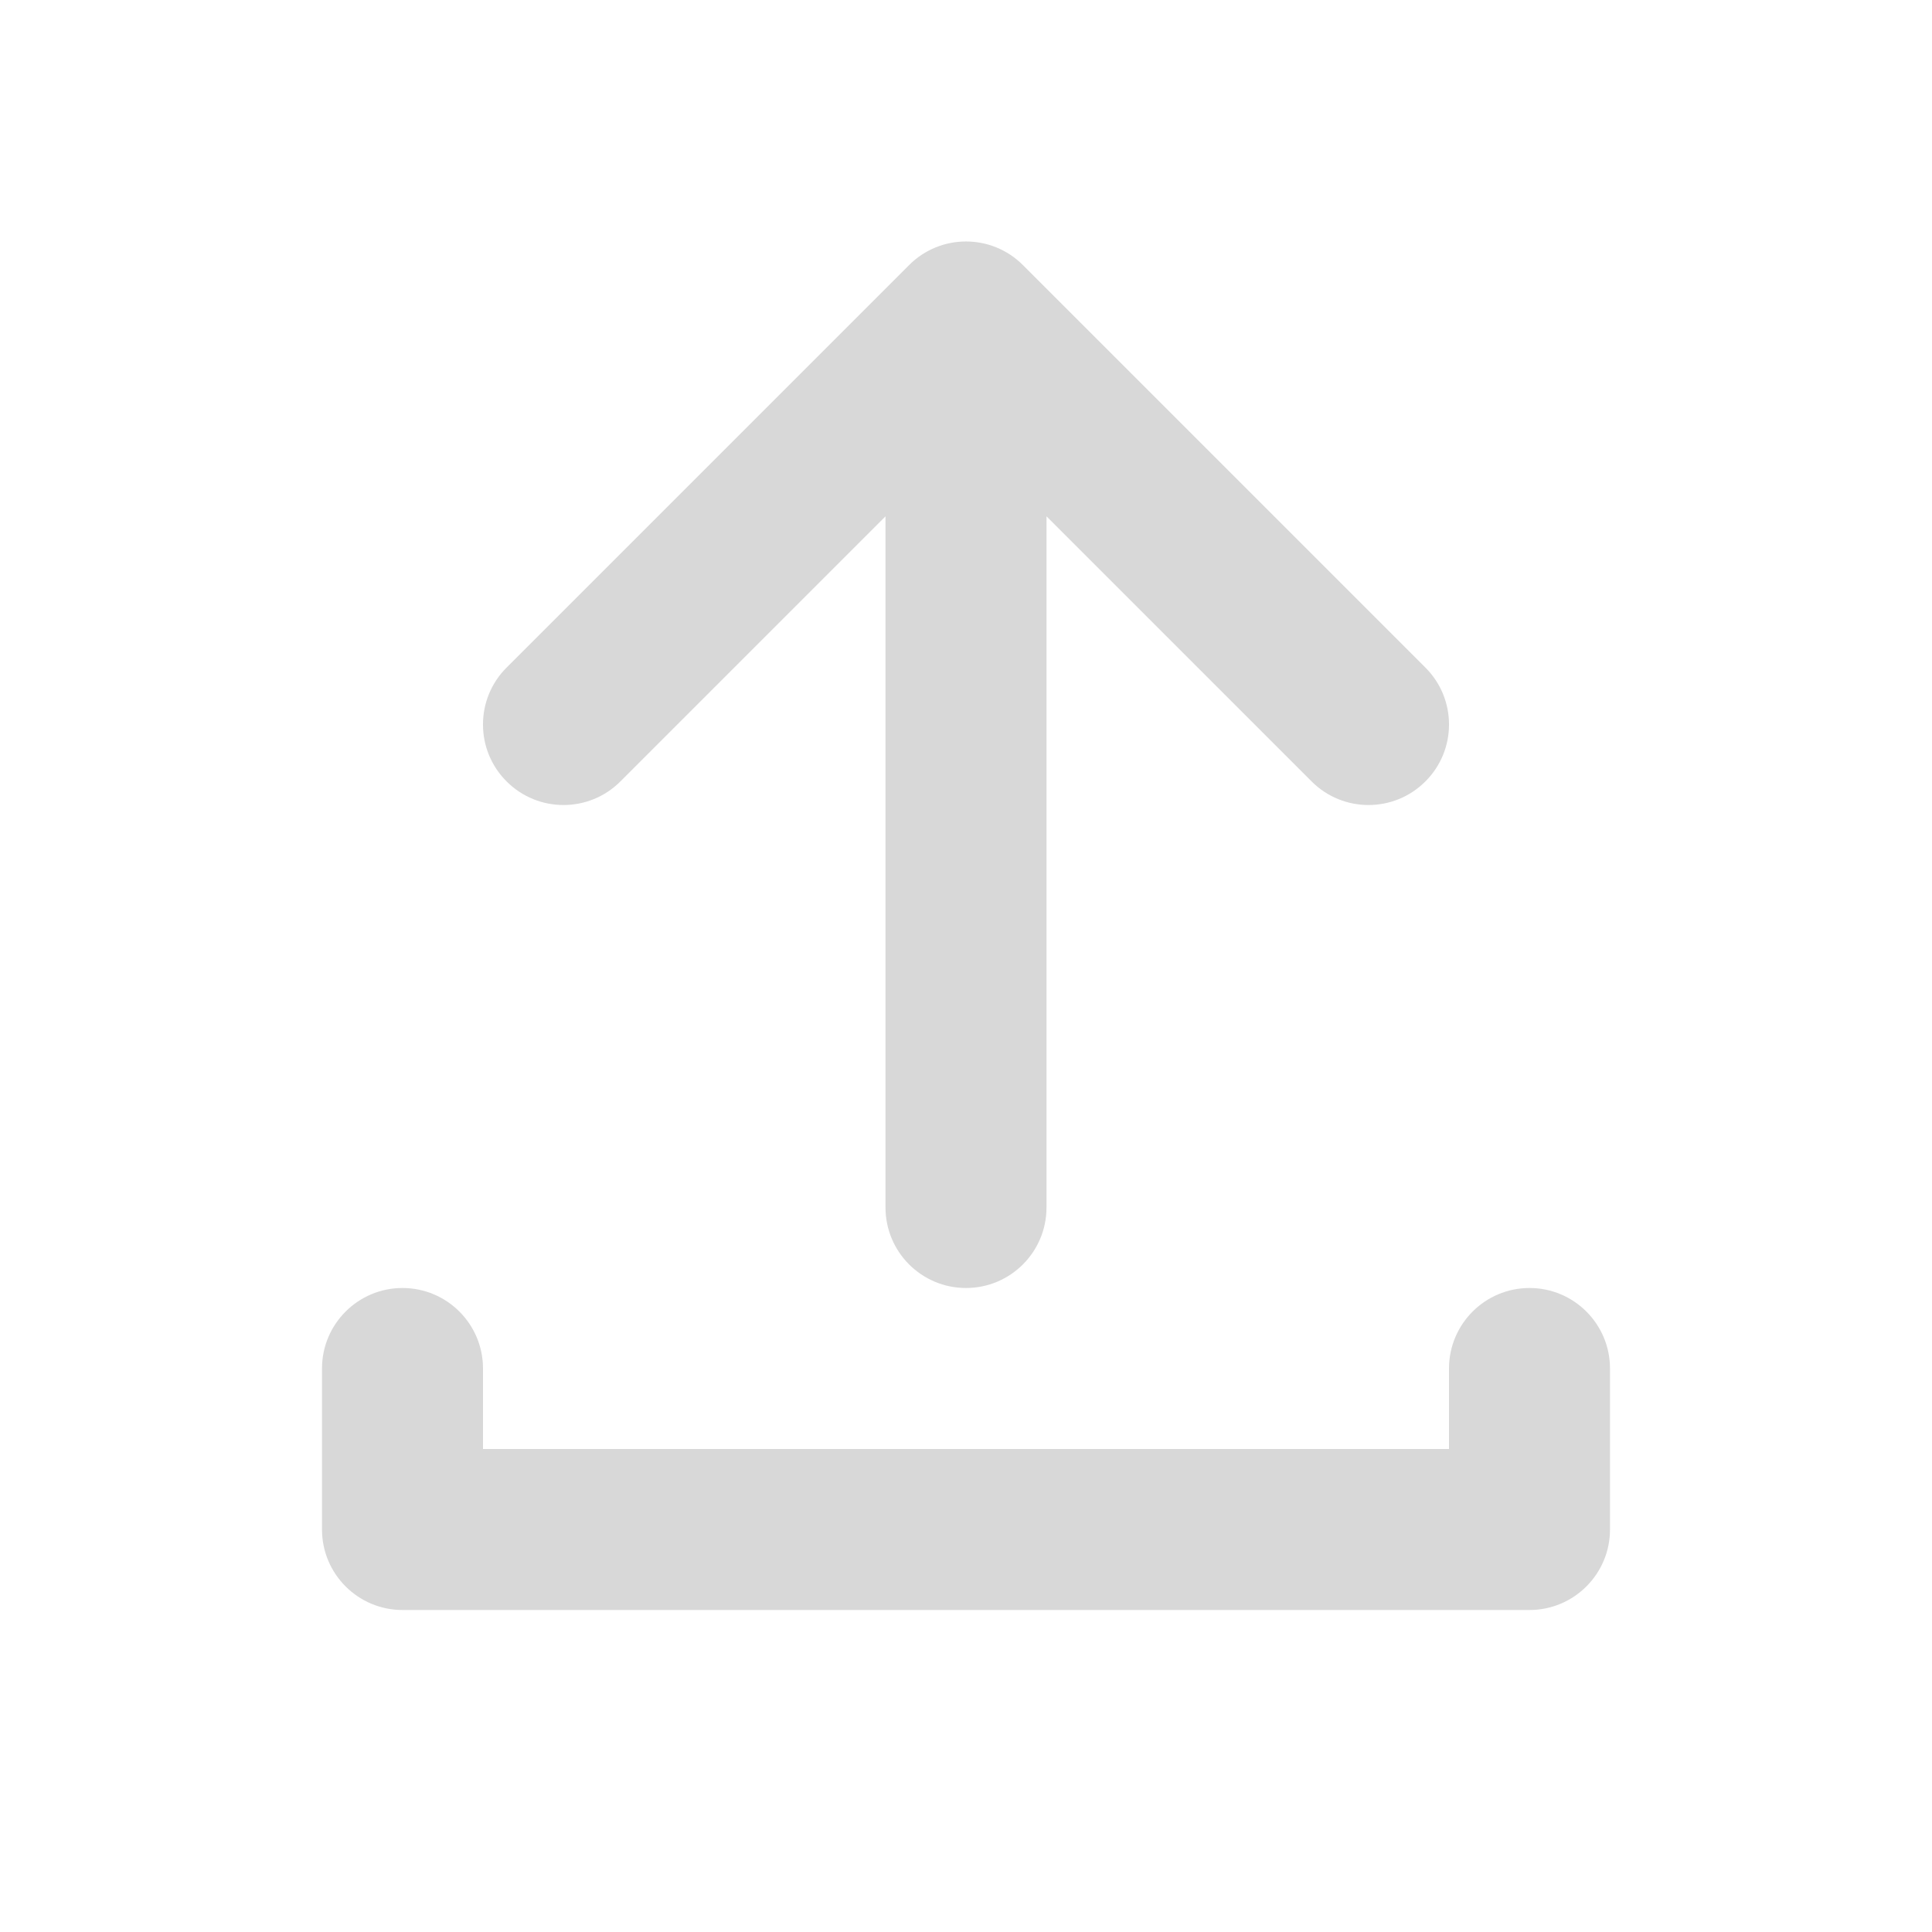
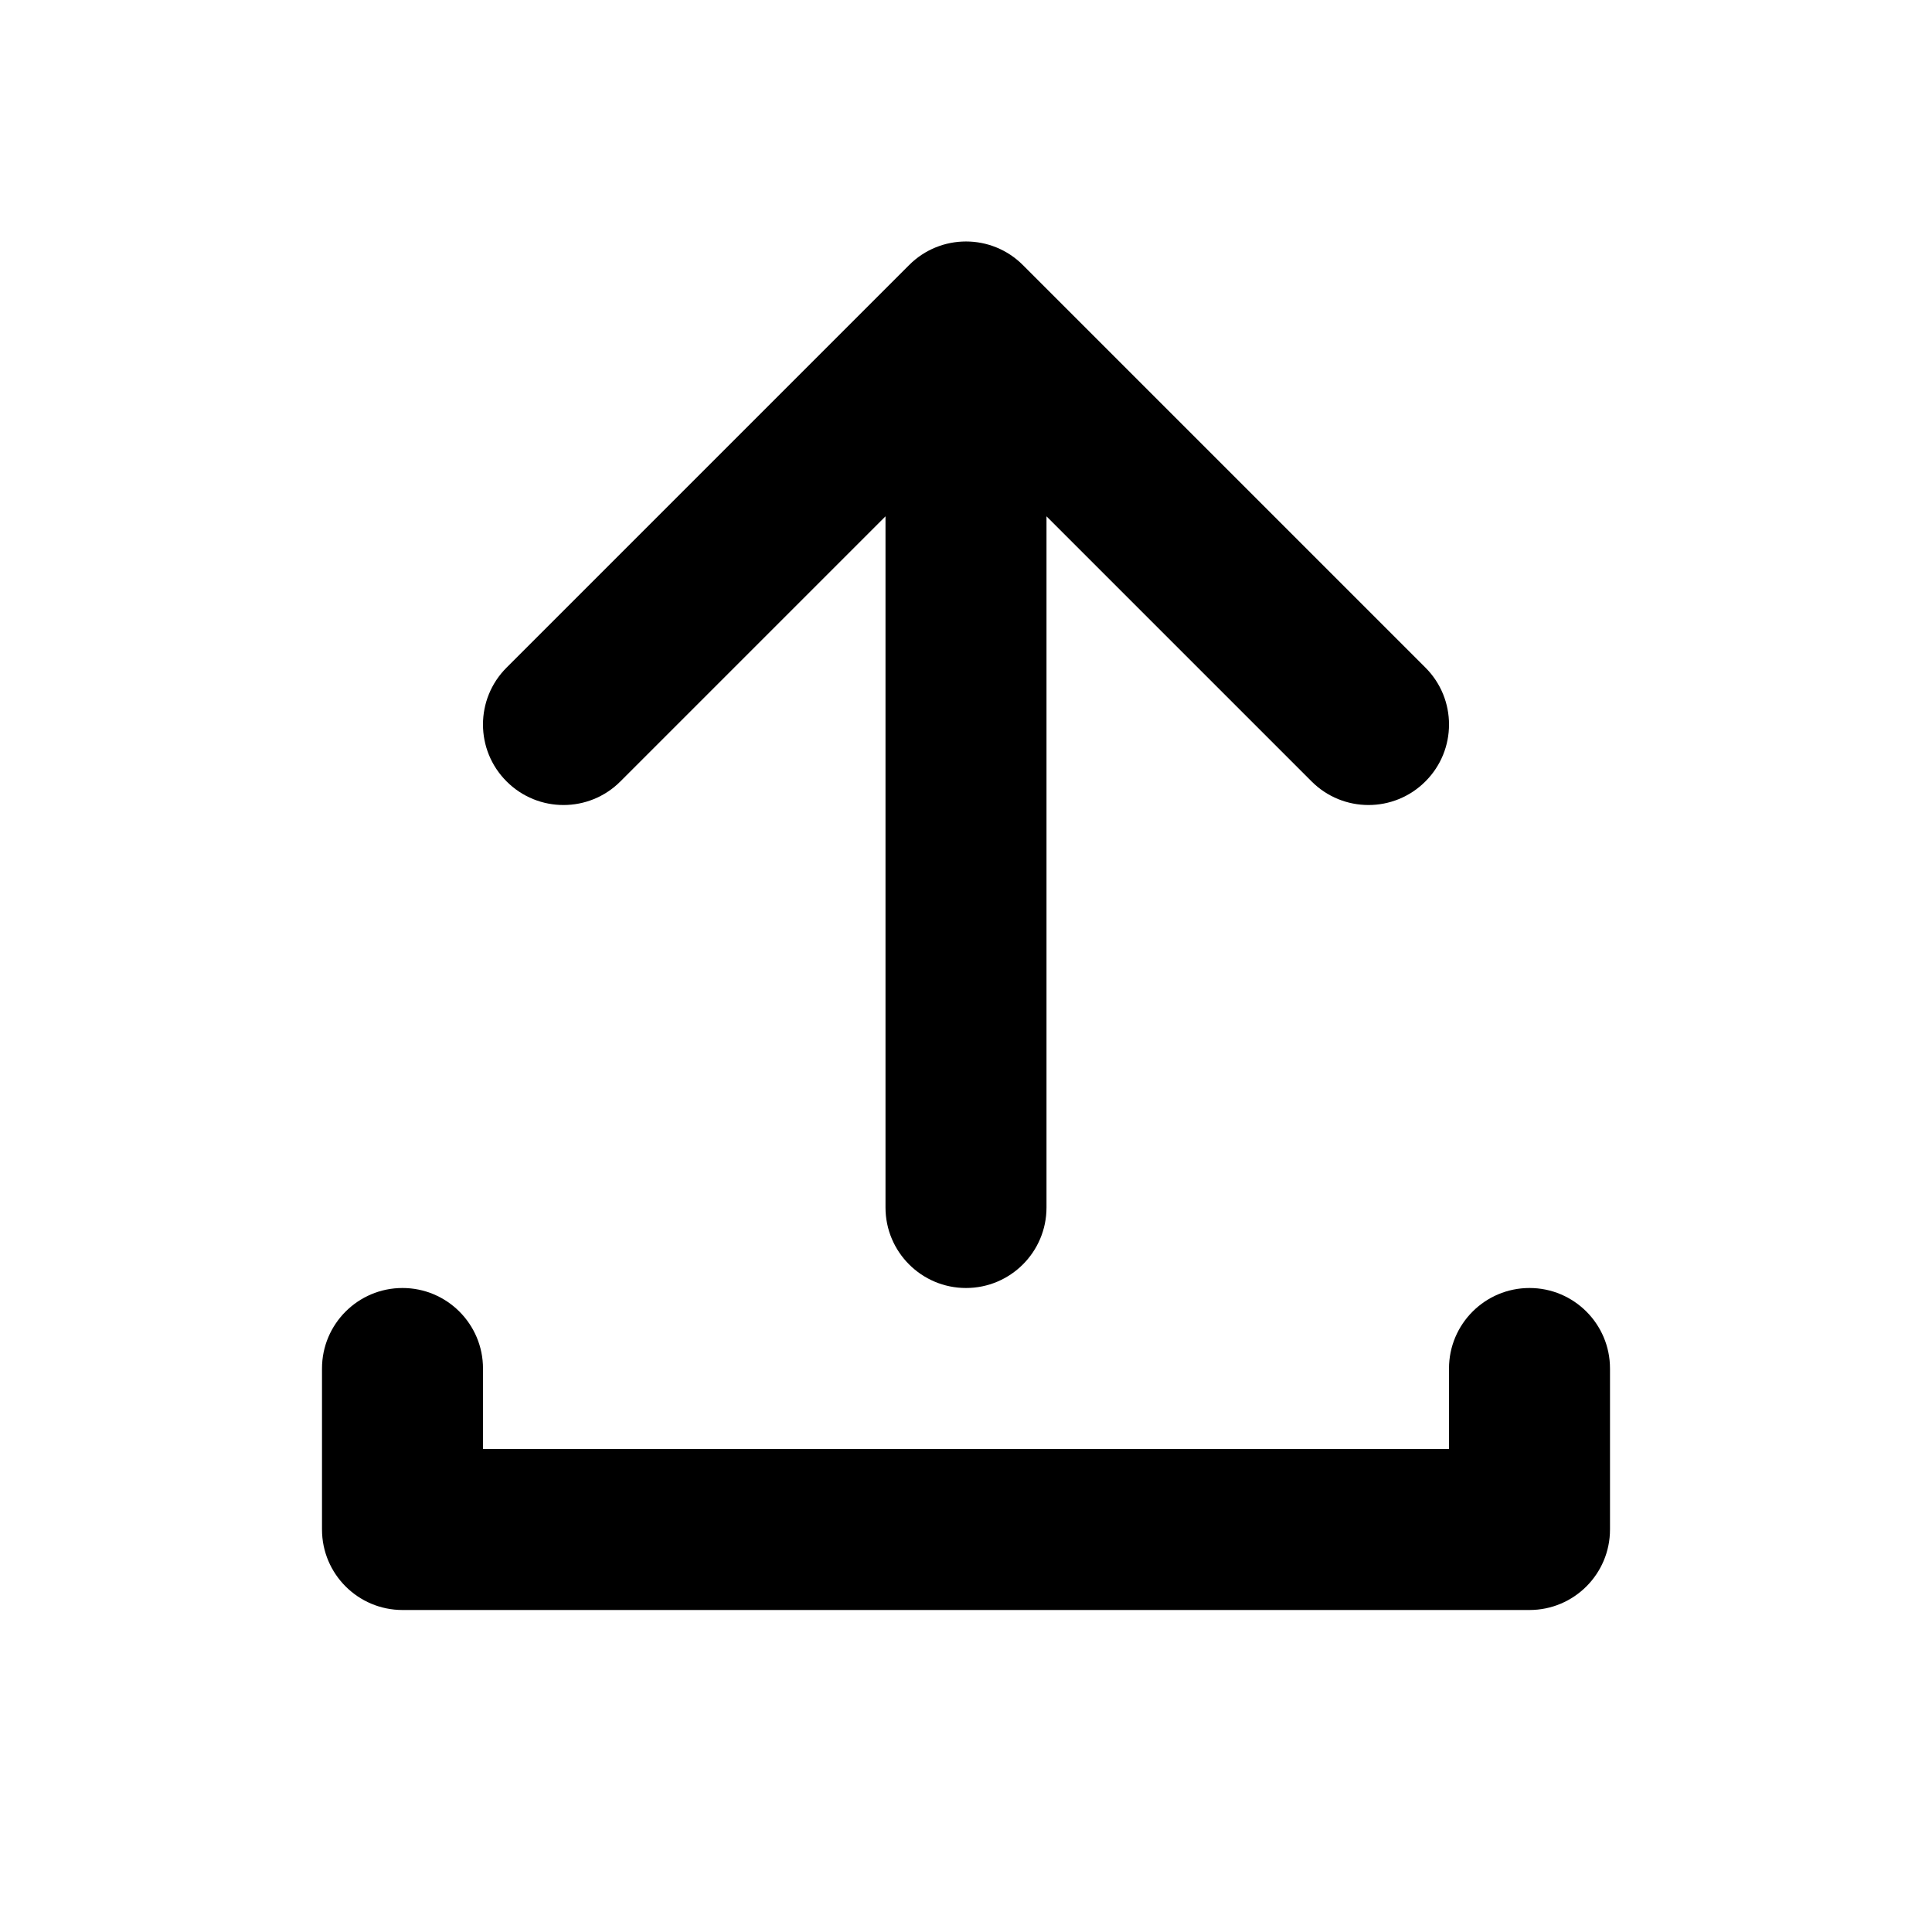
- <svg xmlns="http://www.w3.org/2000/svg" width="24" height="24" viewBox="0 0 24 24" fill="none">
+ <svg xmlns="http://www.w3.org/2000/svg" width="24" height="24" viewBox="0 0 24 24">
  <g id="ic_upload">
    <g id="Icon">
-       <path d="M5 16C5.552 16 6 16.448 6 17V18H18V17C18 16.448 18.448 16 19 16C19.552 16 20 16.448 20 17V19C20 19.552 19.552 20 19 20H5C4.448 20 4 19.552 4 19L4 17C4 16.448 4.448 16 5 16Z" fill="#D8D8D8" />
-       <path d="M12.707 3.293L17.707 8.293C18.098 8.683 18.098 9.317 17.707 9.707C17.317 10.098 16.683 10.098 16.293 9.707L13 6.414V15C13 15.552 12.552 16 12 16C11.448 16 11 15.552 11 15V6.414L7.707 9.707C7.317 10.098 6.683 10.098 6.293 9.707C5.902 9.317 5.902 8.683 6.293 8.293L11.293 3.293C11.683 2.902 12.317 2.902 12.707 3.293Z" fill="#D8D8D8" />
+       <path d="M5 16C5.552 16 6 16.448 6 17V18H18V17C18 16.448 18.448 16 19 16C19.552 16 20 16.448 20 17V19C20 19.552 19.552 20 19 20H5C4.448 20 4 19.552 4 19L4 17C4 16.448 4.448 16 5 16Z" />
+       <path d="M12.707 3.293L17.707 8.293C18.098 8.683 18.098 9.317 17.707 9.707C17.317 10.098 16.683 10.098 16.293 9.707L13 6.414V15C13 15.552 12.552 16 12 16C11.448 16 11 15.552 11 15V6.414L7.707 9.707C7.317 10.098 6.683 10.098 6.293 9.707C5.902 9.317 5.902 8.683 6.293 8.293L11.293 3.293C11.683 2.902 12.317 2.902 12.707 3.293Z" />
    </g>
  </g>
</svg>
